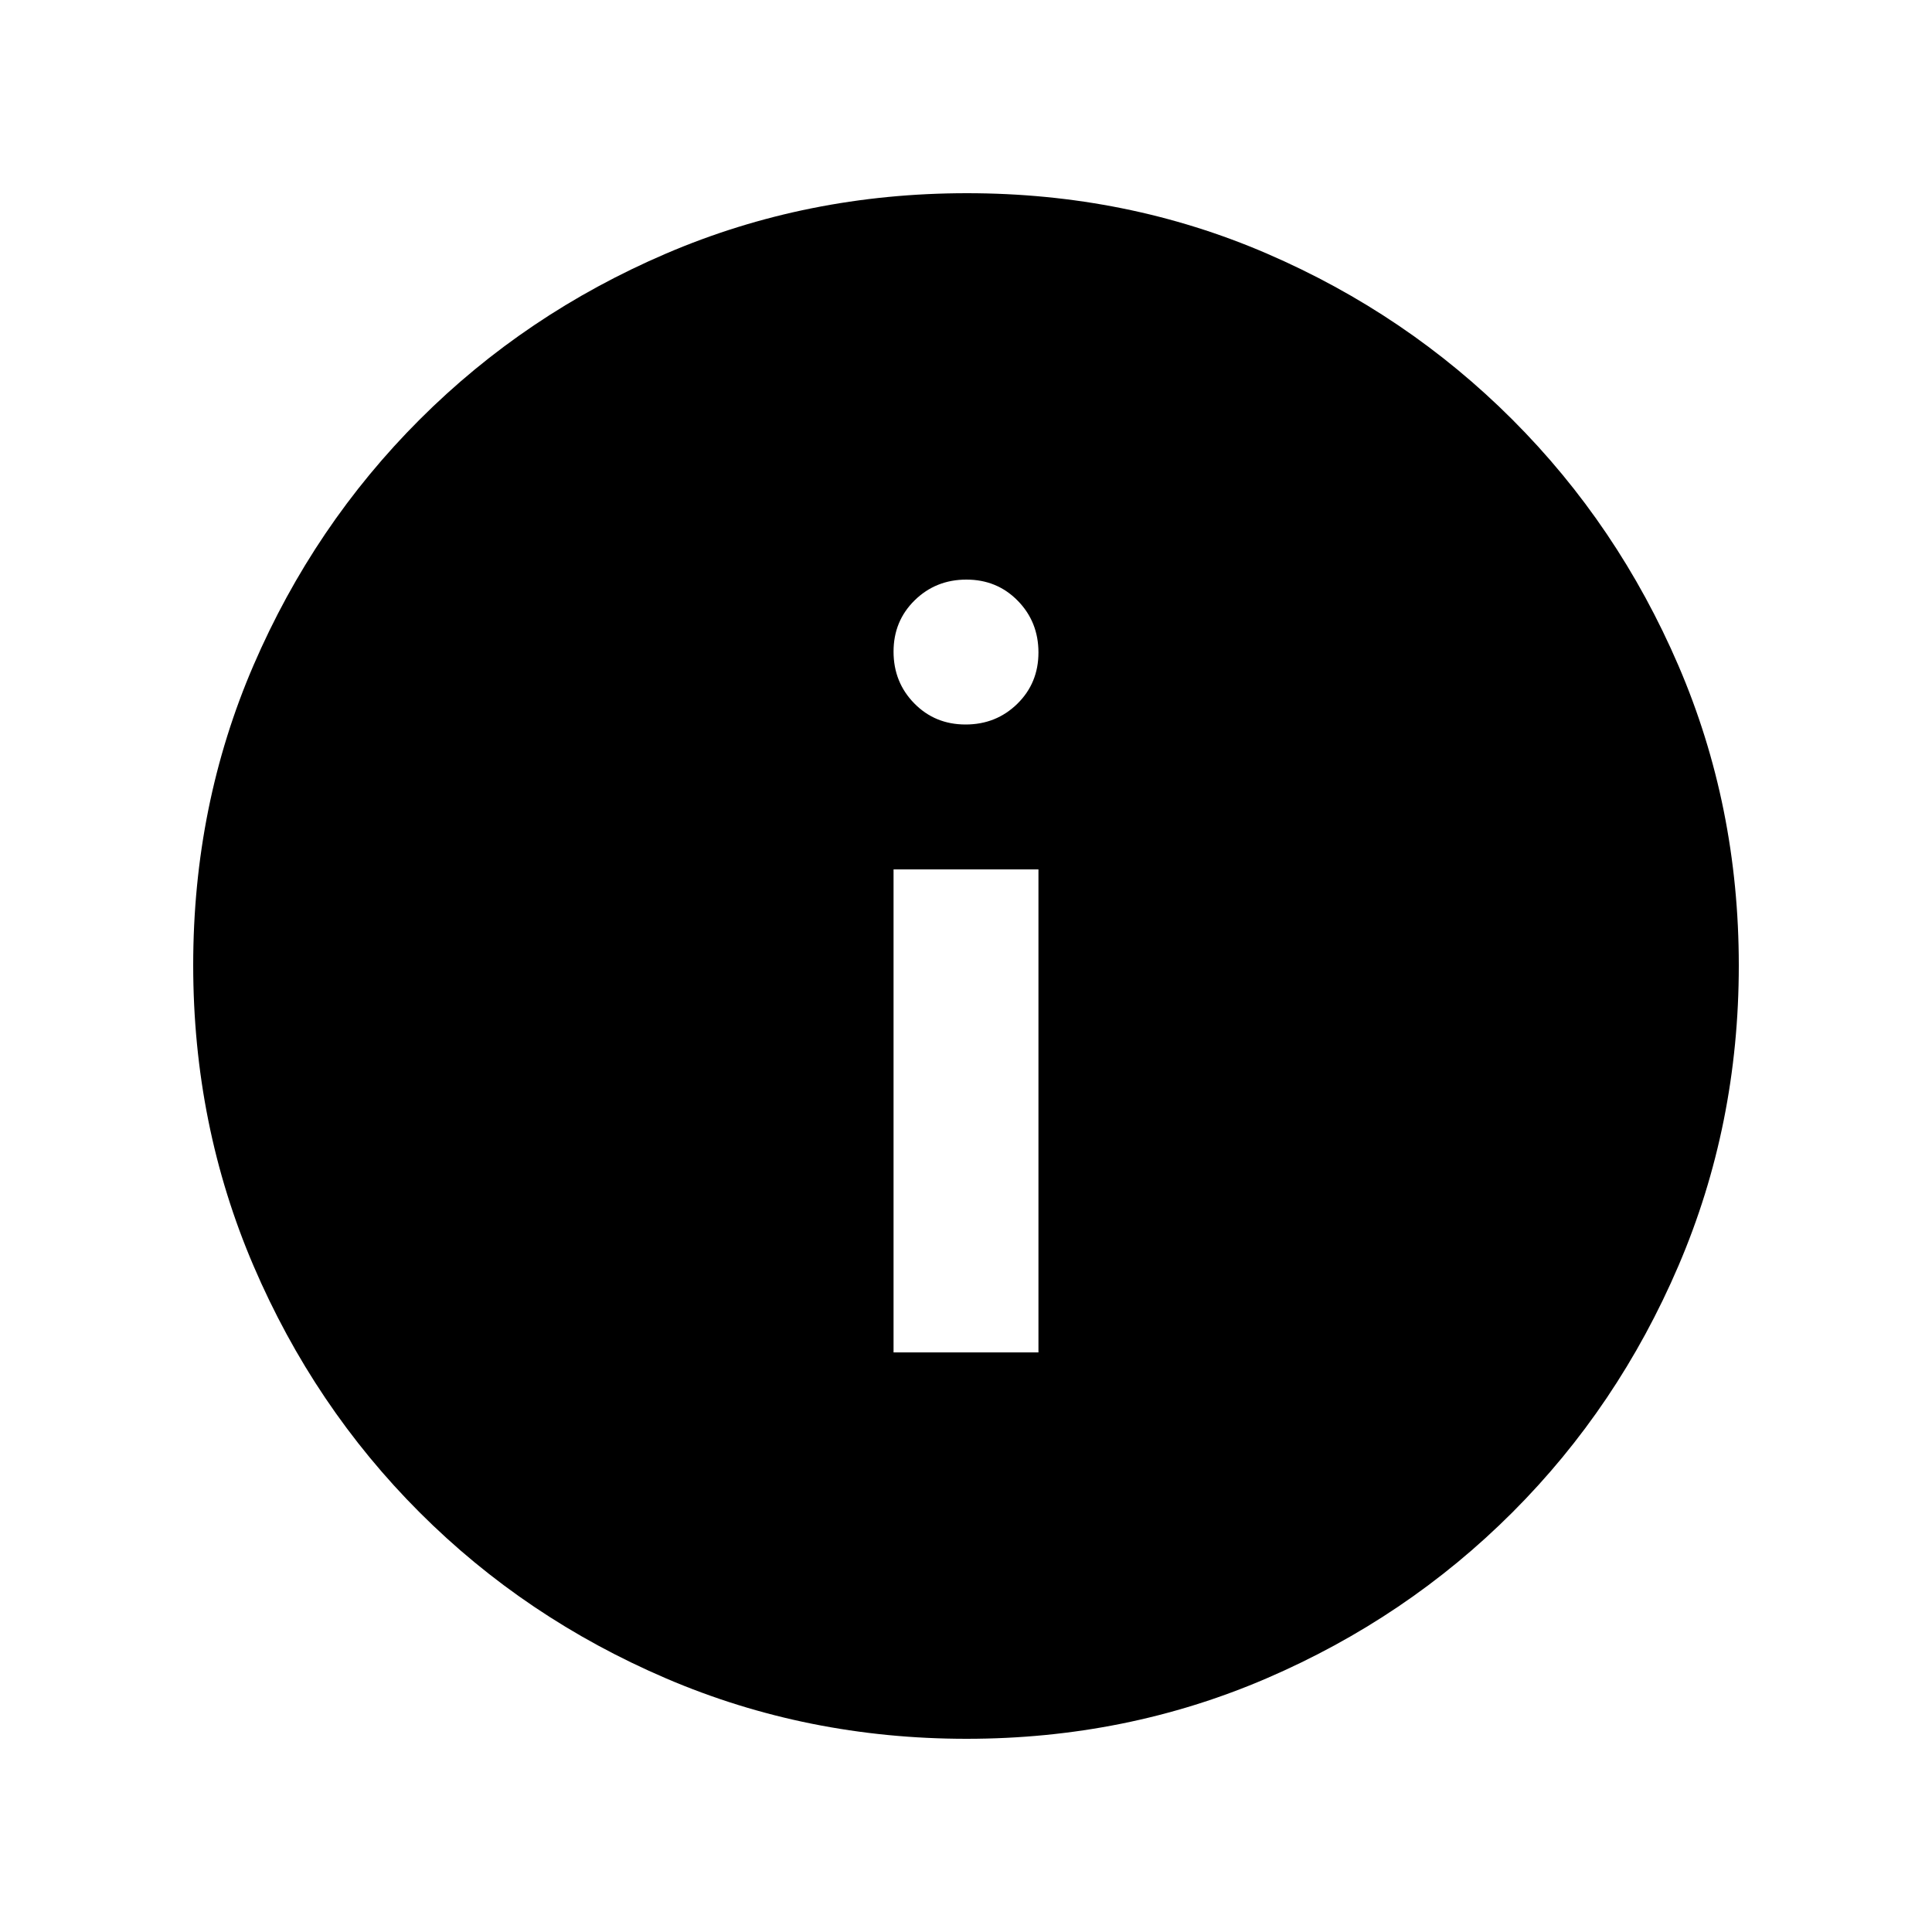
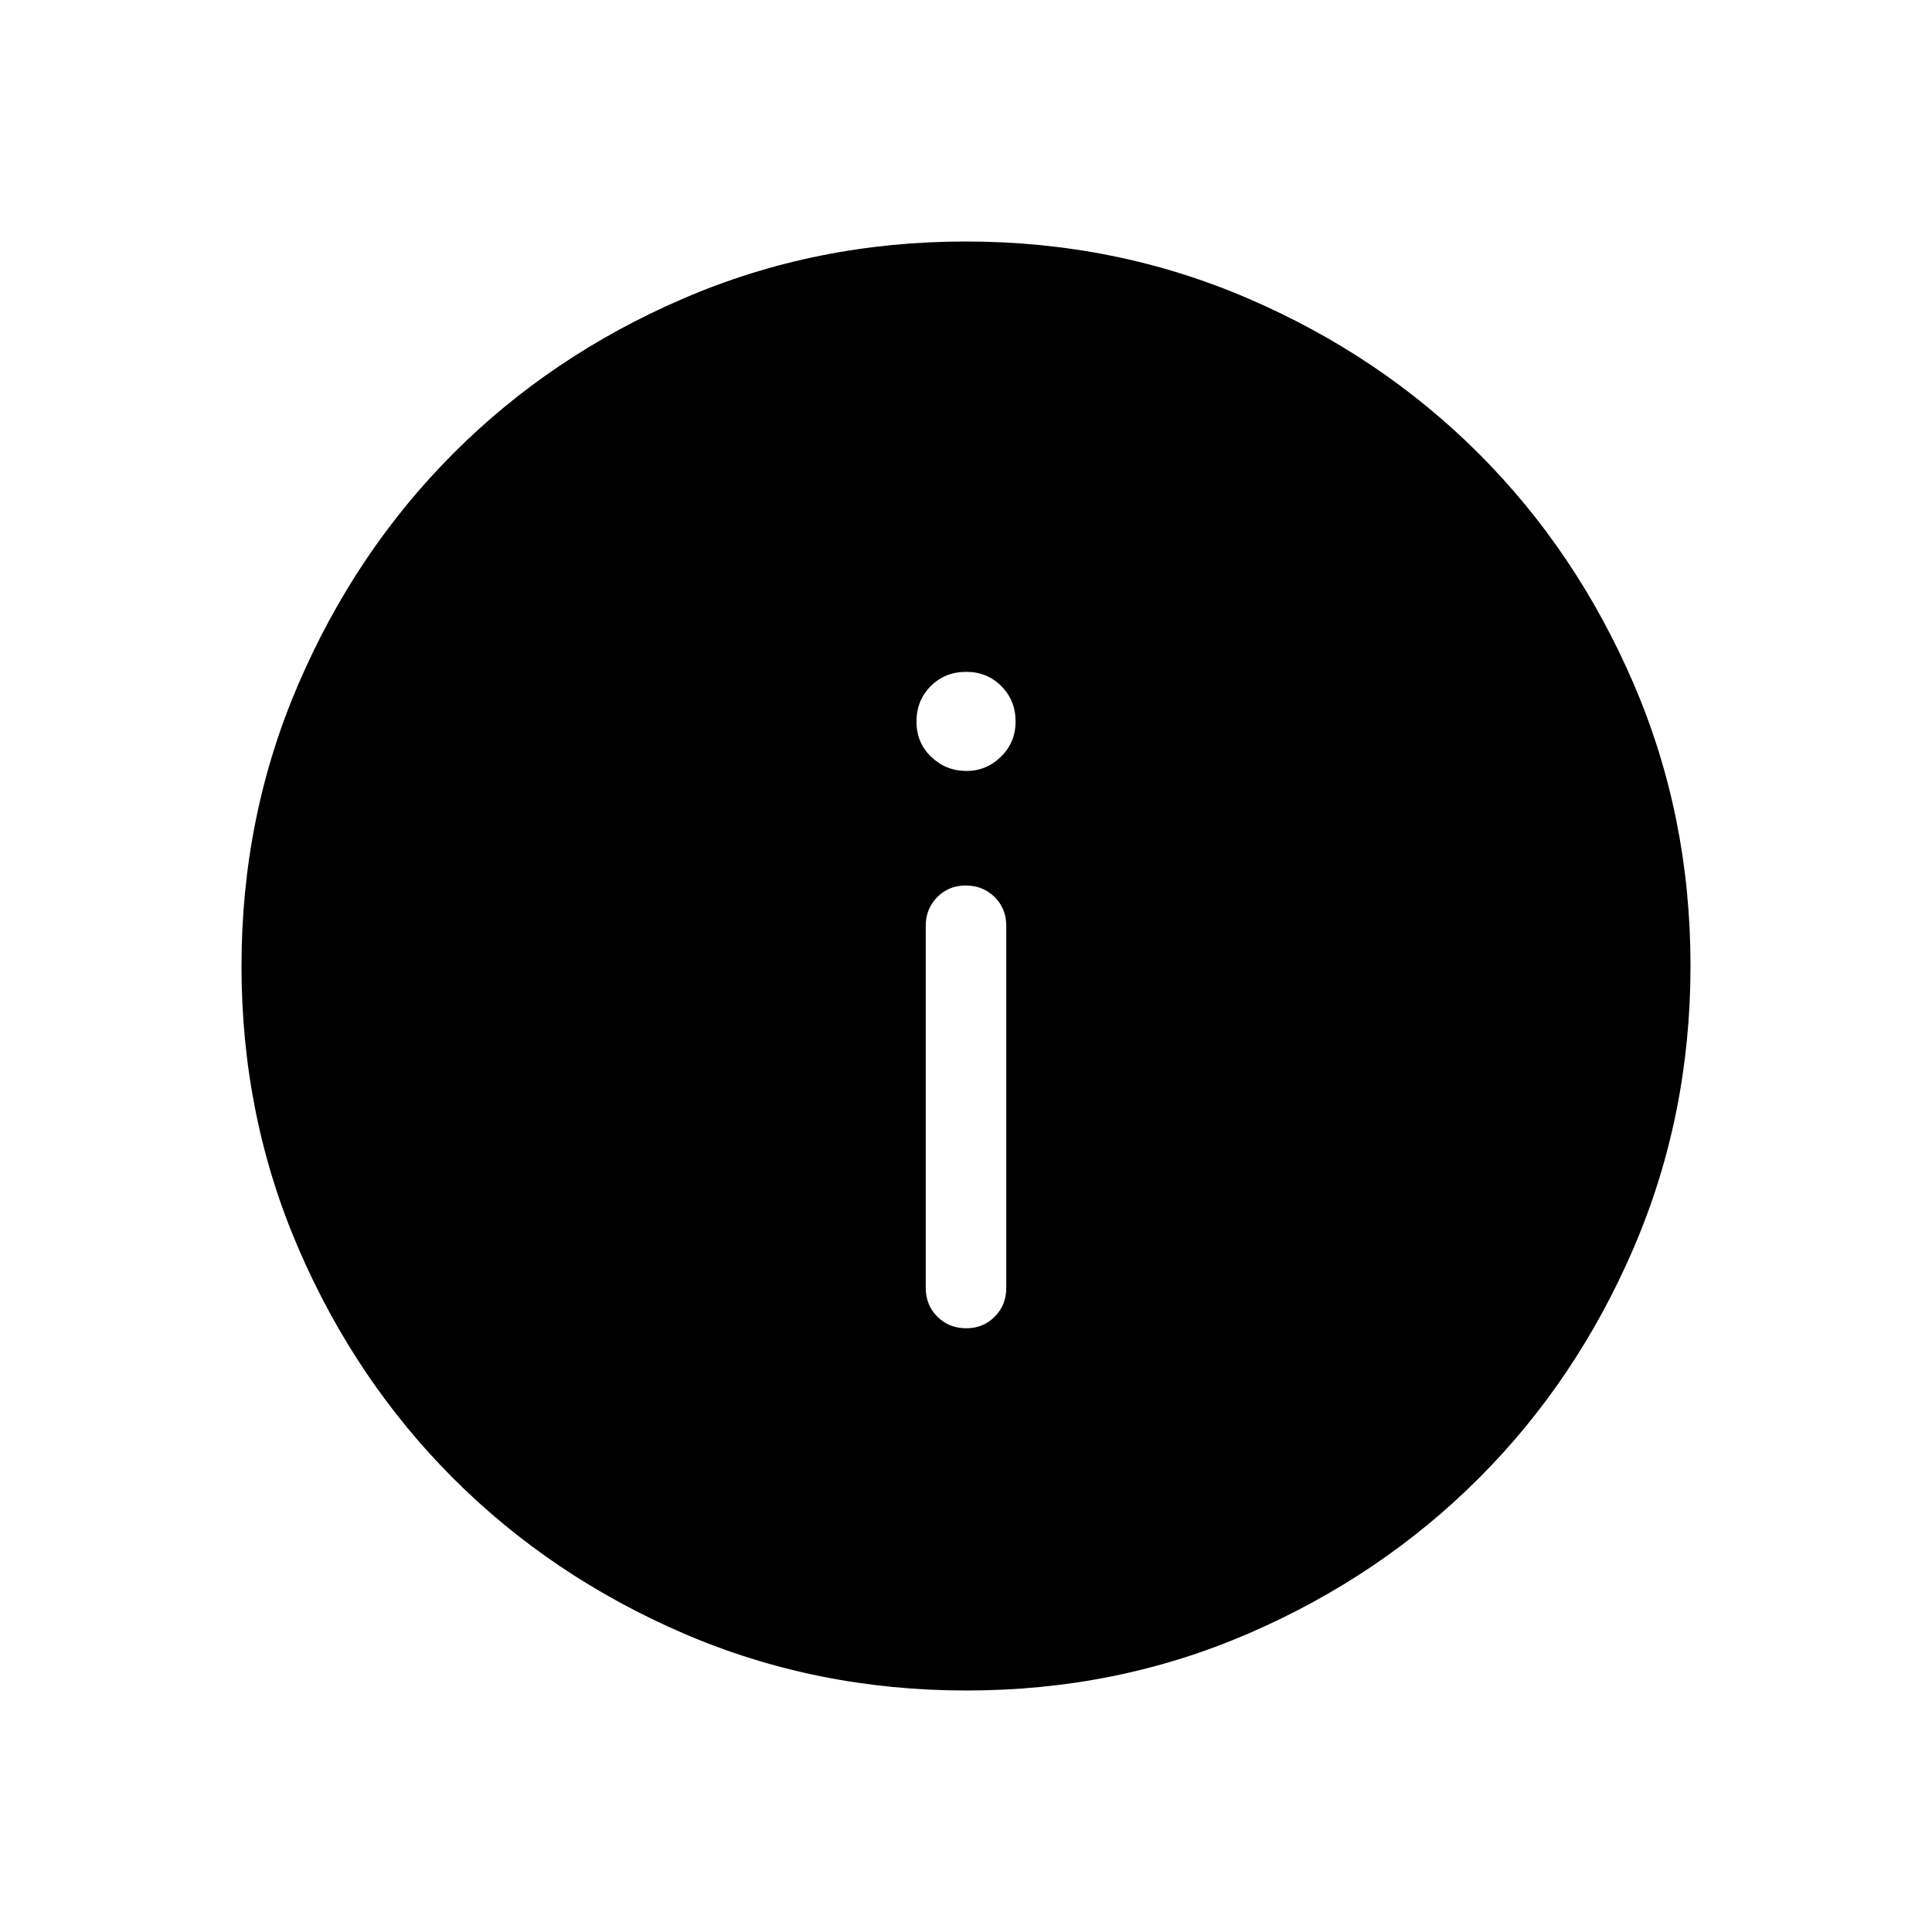
- <svg xmlns="http://www.w3.org/2000/svg" fill="currentColor" height="20" viewBox="0 -960 960 960" width="20">
-   <path d="M444-288h72v-240h-72v240Zm35.789-312Q495-600 505.5-610.289q10.5-10.29 10.5-25.5Q516-651 505.711-661.5q-10.29-10.5-25.5-10.5Q465-672 454.5-661.711q-10.5 10.29-10.5 25.5Q444-621 454.289-610.5q10.29 10.5 25.5 10.5Zm.487 504Q401-96 331-126q-70-30-122.5-82.5T126-330.958q-30-69.959-30-149.5Q96-560 126-629.5t82.5-122Q261-804 330.958-834q69.959-30 149.5-30Q560-864 629.5-834t122 82.5Q804-699 834-629.276q30 69.725 30 149Q864-401 834-331q-30 70-82.5 122.5T629.276-126q-69.725 30-149 30Z" />
+ <svg xmlns="http://www.w3.org/2000/svg" width="1em" height="1em" viewBox="0 0 24 24">
+   <path fill="currentColor" d="M12.357 16.356q.143-.143.143-.356v-4.5q0-.213-.144-.356T11.999 11t-.356.144t-.143.356V16q0 .213.144.356t.357.144t.356-.144m.077-6.956q.182-.177.182-.438t-.177-.439T12 8.346t-.438.177t-.177.439t.181.438t.434.177t.434-.177m-.43 11.6q-1.867 0-3.511-.708q-1.643-.709-2.859-1.924t-1.925-2.856T3 12.003t.709-3.51Q4.417 6.85 5.63 5.634t2.857-1.925T11.997 3t3.51.709q1.643.708 2.859 1.922t1.925 2.857t.709 3.509t-.708 3.51t-1.924 2.859t-2.856 1.925t-3.509.709" />
</svg>
